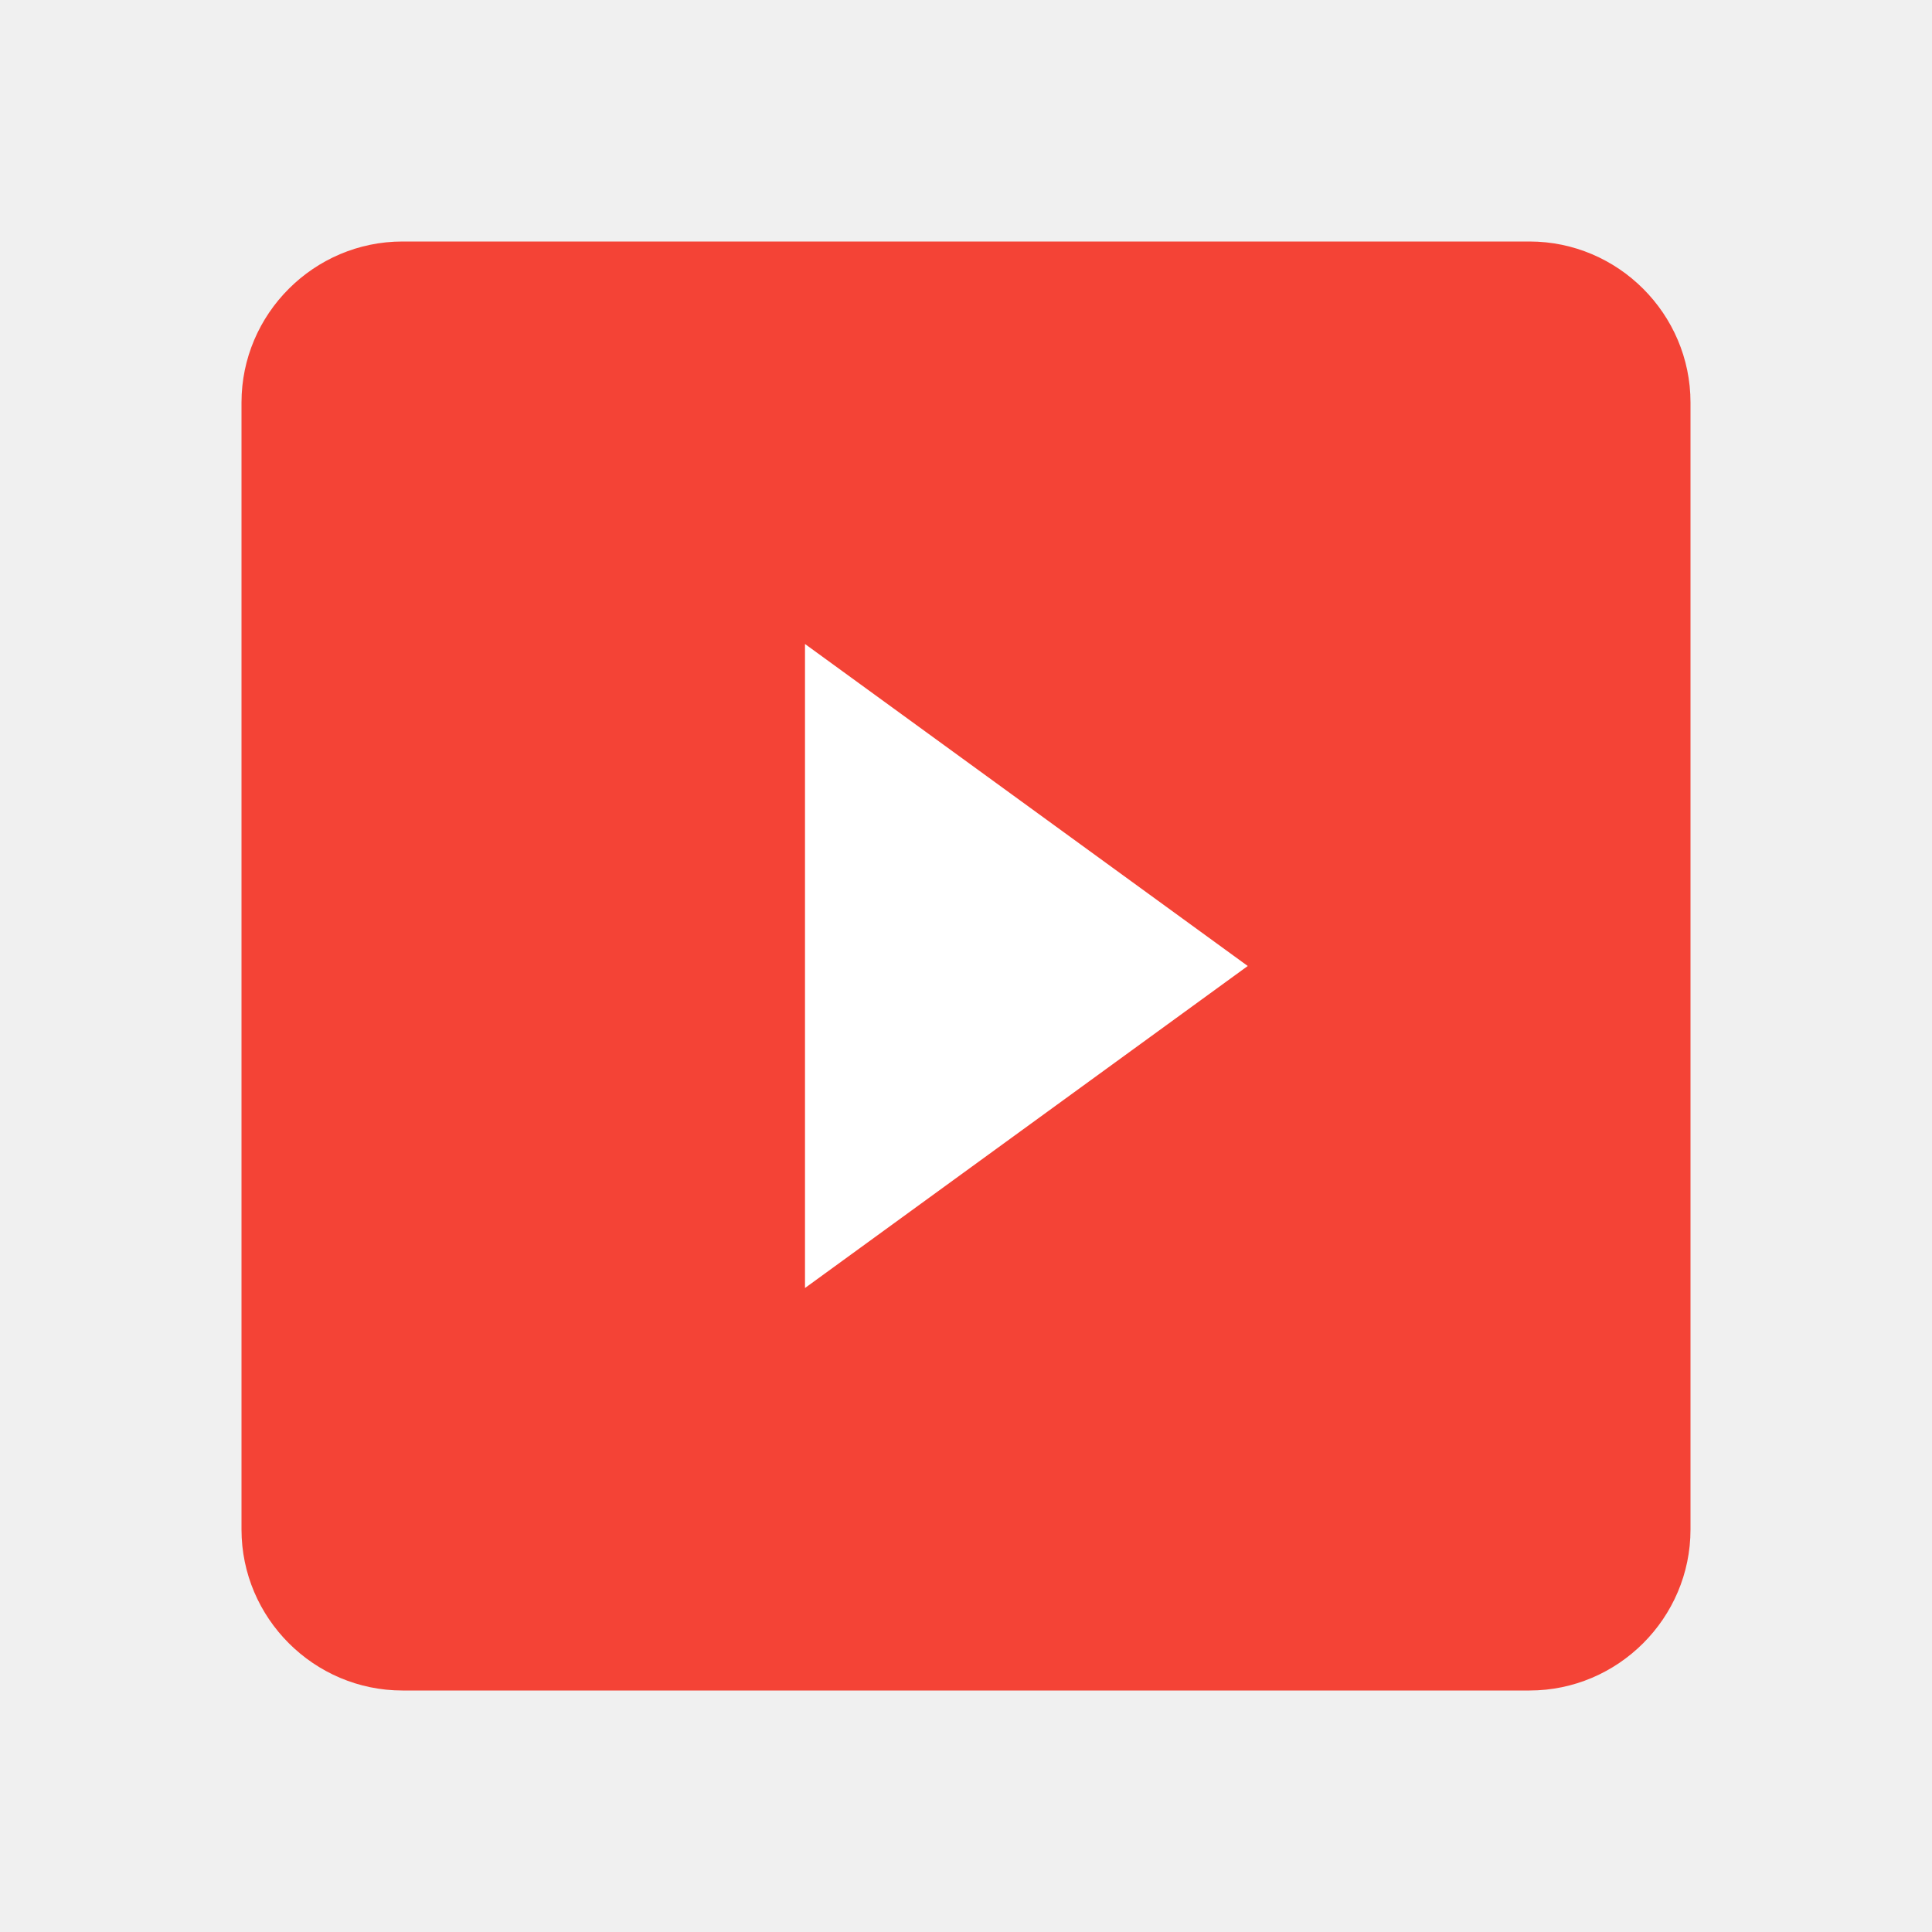
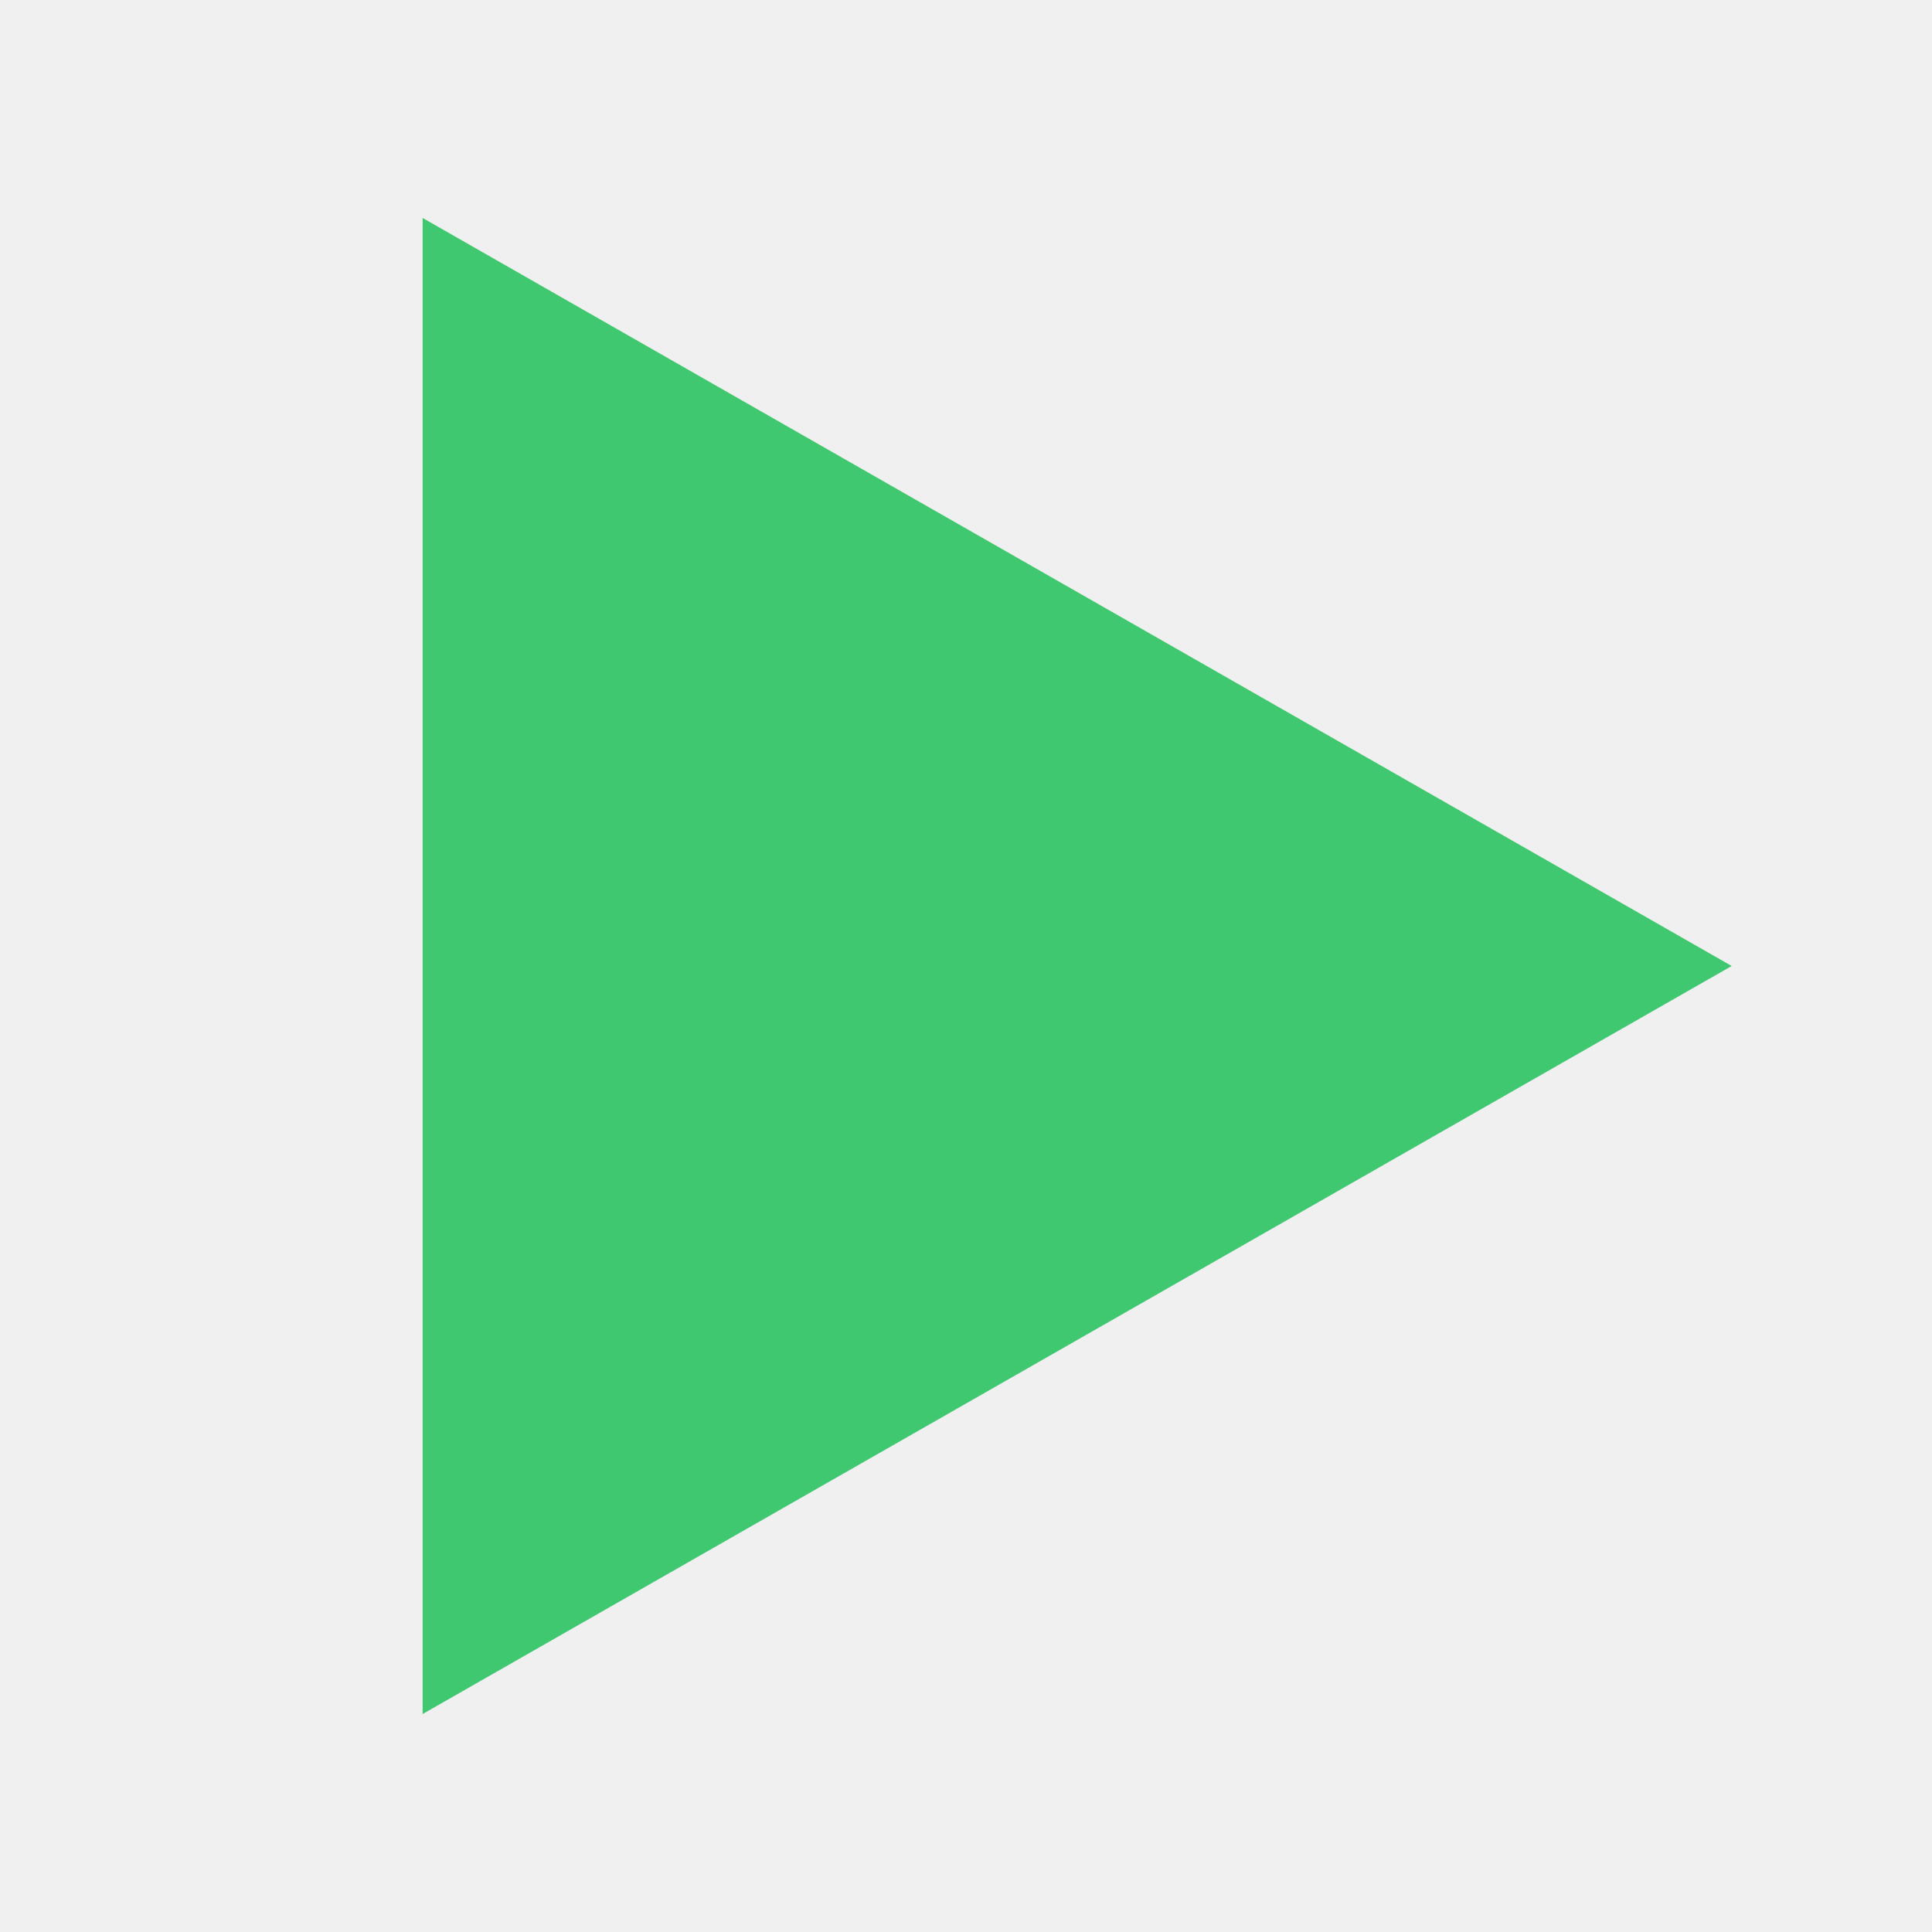
- <svg xmlns="http://www.w3.org/2000/svg" aria-hidden="true" role="img" width="512" height="512" viewBox="0 0 48 48" style="color: rgb(226, 81, 19);">
-   <path fill="#F44336" d="M38 42H10c-2.2 0-4-1.8-4-4V10c0-2.2 1.8-4 4-4h28c2.2 0 4 1.8 4 4v28c0 2.2-1.8 4-4 4" />
-   <path fill="#fff" d="m31 24l-11-8v16z" />
+ <svg xmlns="http://www.w3.org/2000/svg" width="24" height="24" viewBox="0 0 24 24" fill="none" stroke="#40c870" stroke-width="1.5" stroke-linecap="square" stroke-linejoin="miter" data-token="--state-success">
+   <path d="M6 4 L20 12 L6 20 Z" fill="#40c870" />
</svg>
